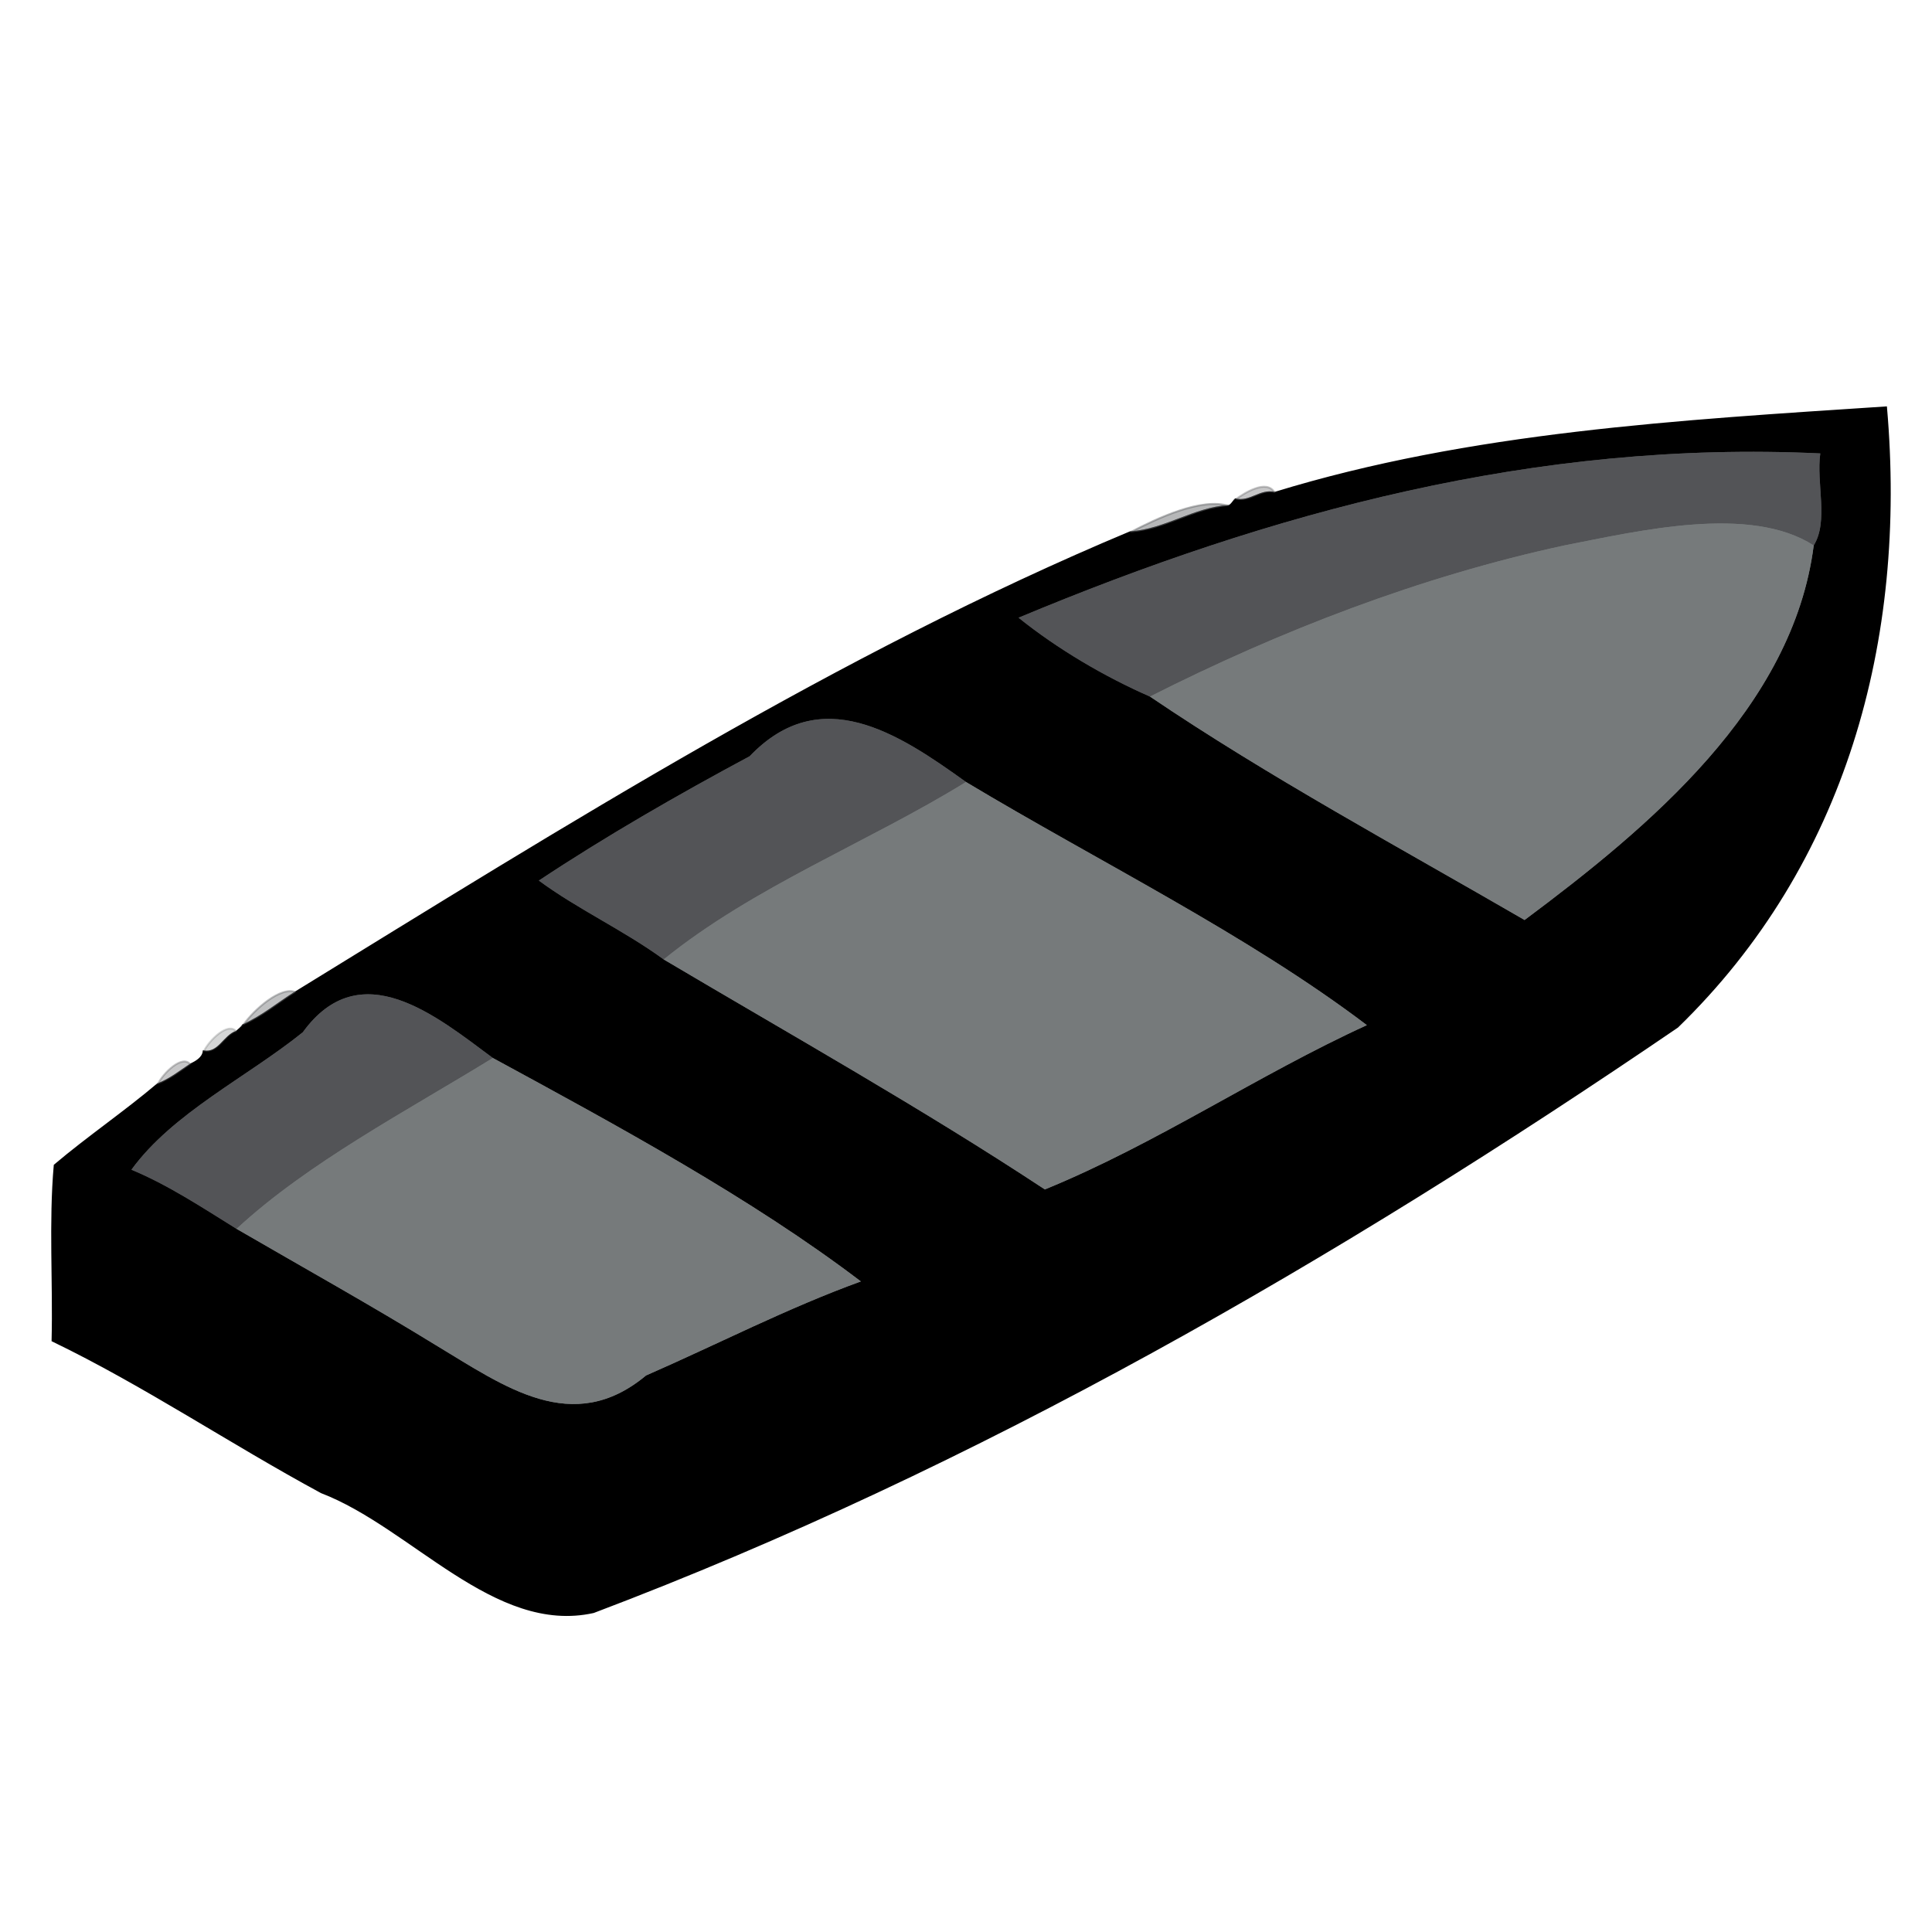
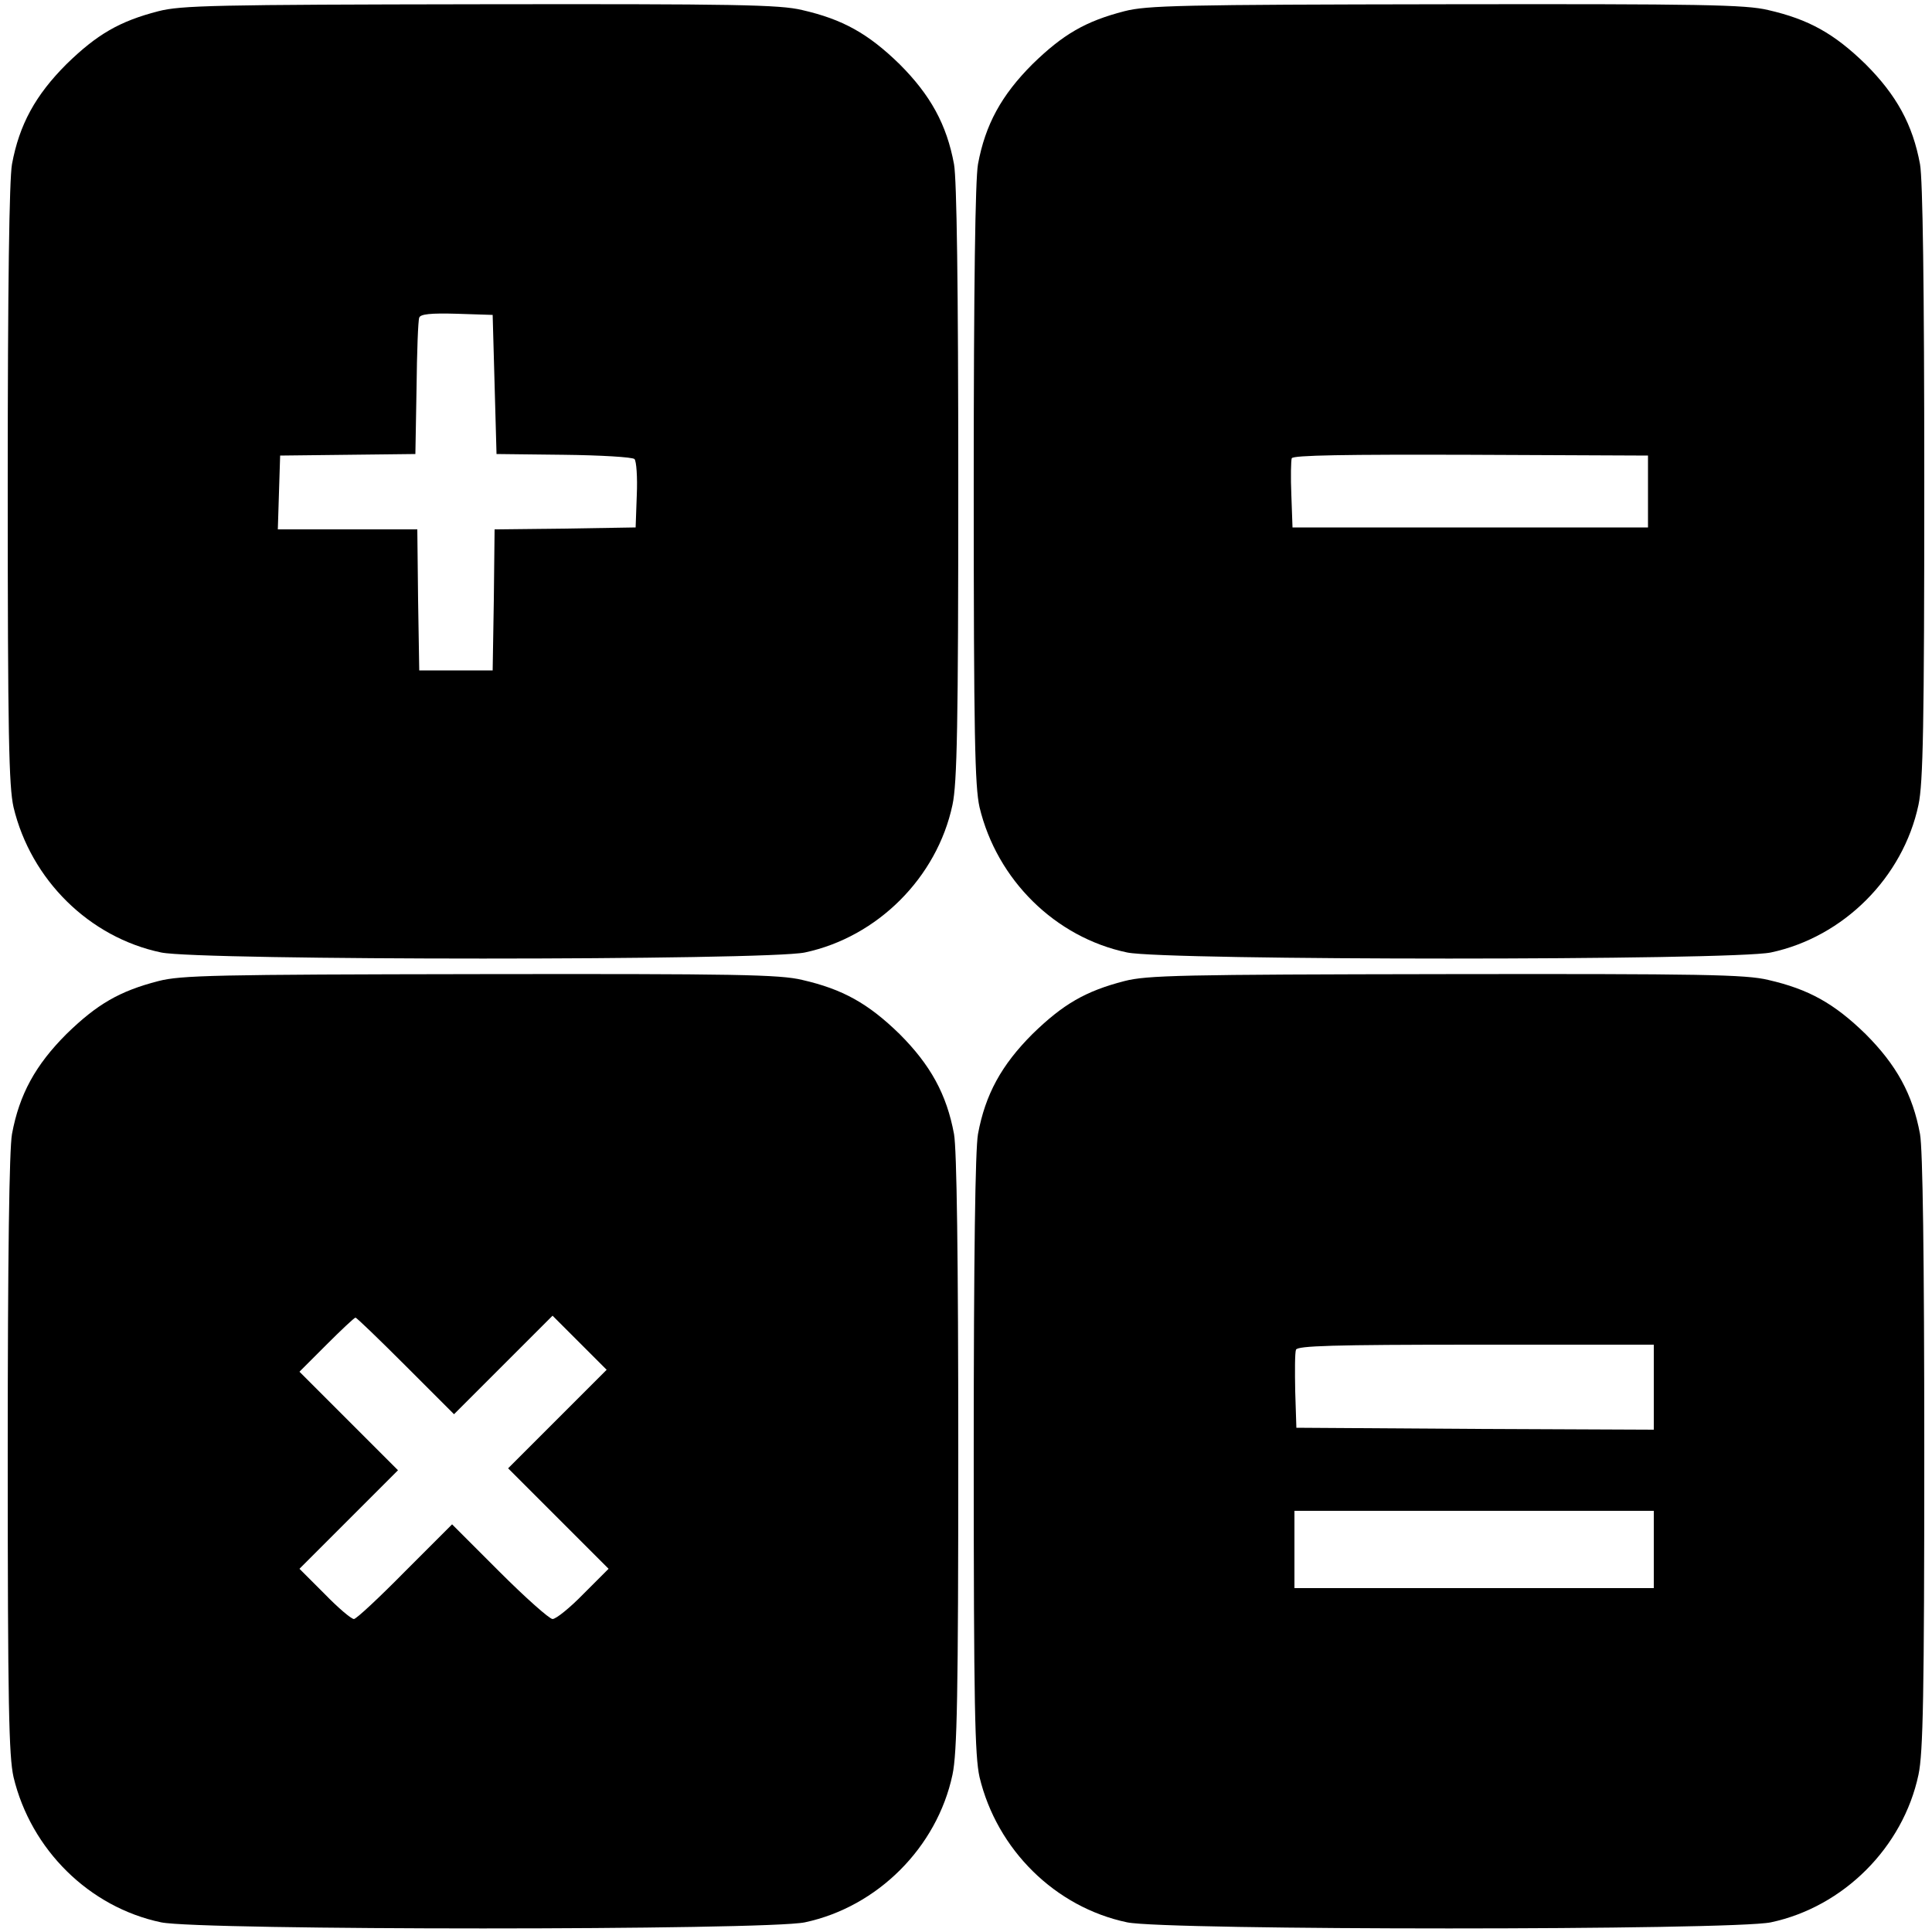
- <svg xmlns="http://www.w3.org/2000/svg" viewBox="0 0 294 294" width="294" height="294">
-   <g fill="None" fill-opacity="0.0" stroke="#000000" stroke-opacity="0.00" stroke-width="0.3">
-     <path d=" M 0.00 294.00  L 294.00 294.00 L 294.00 0.00 L 0.00 0.00 L 0.00 294.00 M 24.00 165.00  C 24.77 163.37 27.74 160.37 29.00 162.00 C 29.83 161.59 30.87 161.03 31.00 160.00 C 31.77 158.37 34.74 155.37 36.00 157.00 C 36.28 156.77 36.81 156.32 37.00 156.00 C 38.63 153.64 42.80 149.98 45.00 151.00 C 86.15 125.70 127.75 99.52 172.00 81.00 C 176.07 78.89 182.81 75.67 187.00 77.00 C 187.35 76.93 187.75 76.25 188.00 76.00 C 189.26 75.12 192.75 72.78 194.00 75.00 C 223.74 65.87 255.47 64.08 287.00 62.00 C 290.09 97.45 280.75 131.49 255.25 156.25 C 203.58 191.50 148.72 223.21 90.31 245.31 C 75.31 248.65 62.69 232.36 48.92 227.08 C 35.13 219.63 22.00 210.76 8.00 204.00 C 8.22 195.14 7.56 186.07 8.33 177.33 C 13.35 173.08 19.10 169.16 24.00 165.00 Z" />
-   </g>
-   <g fill="None" fill-opacity="0.0" stroke="#000000" stroke-opacity="1.00" stroke-width="0.3">
-     <path d=" M 194.00 75.00  C 191.77 74.48 190.27 76.54 188.00 76.00 C 187.75 76.25 187.35 76.93 187.00 77.00 C 181.73 77.32 177.30 80.67 172.00 81.00 C 127.75 99.52 86.15 125.70 45.00 151.00 C 42.29 152.69 39.92 154.72 37.00 156.00 C 36.81 156.32 36.28 156.77 36.00 157.00 C 34.07 157.66 33.33 160.39 31.00 160.00 C 30.87 161.03 29.83 161.59 29.00 162.00 C 27.33 163.11 25.87 164.30 24.00 165.00 C 19.10 169.16 13.35 173.08 8.33 177.33 C 7.56 186.07 8.22 195.14 8.00 204.00 C 22.00 210.76 35.13 219.63 48.92 227.08 C 62.69 232.36 75.31 248.65 90.31 245.31 C 148.72 223.21 203.58 191.50 255.25 156.25 C 280.75 131.49 290.09 97.45 287.00 62.00 C 255.47 64.08 223.74 65.87 194.00 75.00 M 276.00 83.00  C 272.85 107.68 250.89 125.91 232.00 140.00 C 212.88 128.91 193.10 118.25 175.00 106.00 C 168.04 102.96 160.85 98.71 155.00 94.00 C 193.32 77.99 233.65 66.94 277.00 69.00 C 276.36 73.50 278.30 79.33 276.00 83.00 M 147.00 119.00  C 167.26 131.16 189.80 142.21 208.00 156.00 C 191.43 163.57 175.98 174.07 159.00 181.00 C 140.27 168.65 120.41 157.50 101.00 146.00 C 94.91 141.56 87.87 138.34 82.00 134.00 C 92.20 127.23 103.19 120.92 114.08 115.08 C 124.87 103.80 136.64 111.55 147.00 119.00 M 75.00 161.00  C 93.87 171.25 114.41 182.38 131.00 195.00 C 119.86 199.04 109.22 204.54 98.31 209.31 C 87.12 218.64 76.77 210.98 66.31 204.69 C 56.34 198.56 46.13 192.88 36.00 187.00 C 30.78 183.76 25.57 180.31 20.00 178.00 C 26.30 169.34 37.58 163.93 46.08 157.08 C 54.84 145.01 66.40 154.62 75.00 161.00 Z" />
-   </g>
-   <g fill="None" fill-opacity="0.0" stroke="#535457" stroke-opacity="1.00" stroke-width="0.3">
-     <path d=" M 175.00 106.00  C 194.78 95.99 216.13 87.74 238.01 83.01 C 249.55 80.75 266.31 76.77 276.00 83.00 C 278.30 79.33 276.36 73.50 277.00 69.00 C 233.65 66.94 193.32 77.99 155.00 94.00 C 160.85 98.71 168.04 102.96 175.00 106.00 Z" />
-   </g>
-   <g fill="None" fill-opacity="0.0" stroke="#535457" stroke-opacity="0.33" stroke-width="0.3">
-     <path d=" M 188.00 76.00  C 190.27 76.54 191.77 74.48 194.00 75.00 C 192.75 72.78 189.26 75.12 188.00 76.00 Z" />
-   </g>
-   <g fill="None" fill-opacity="0.0" stroke="#535457" stroke-opacity="0.42" stroke-width="0.3">
-     <path d=" M 172.00 81.00  C 177.30 80.67 181.73 77.32 187.00 77.00 C 182.81 75.67 176.07 78.89 172.00 81.00 Z" />
-   </g>
-   <g fill="None" fill-opacity="0.0" stroke="#767A7B" stroke-opacity="1.00" stroke-width="0.3">
-     <path d=" M 175.00 106.00  C 193.10 118.25 212.88 128.91 232.00 140.00 C 250.89 125.91 272.85 107.68 276.00 83.00 C 266.31 76.77 249.55 80.75 238.01 83.01 C 216.13 87.74 194.78 95.99 175.00 106.00 Z" />
-   </g>
-   <g fill="None" fill-opacity="0.0" stroke="#535457" stroke-opacity="1.00" stroke-width="0.3">
-     <path d=" M 101.00 146.00  C 114.71 134.90 132.12 128.18 147.00 119.00 C 136.64 111.55 124.87 103.80 114.08 115.08 C 103.19 120.92 92.20 127.23 82.00 134.00 C 87.87 138.34 94.91 141.56 101.00 146.00 Z" />
-   </g>
-   <g fill="None" fill-opacity="0.0" stroke="#767A7B" stroke-opacity="1.00" stroke-width="0.3">
-     <path d=" M 101.00 146.00  C 120.41 157.50 140.27 168.65 159.00 181.00 C 175.98 174.07 191.43 163.57 208.00 156.00 C 189.80 142.21 167.26 131.16 147.00 119.00 C 132.12 128.18 114.71 134.90 101.00 146.00 Z" />
-   </g>
-   <g fill="None" fill-opacity="0.0" stroke="#535457" stroke-opacity="0.37" stroke-width="0.3">
-     <path d=" M 37.00 156.00  C 39.92 154.72 42.29 152.69 45.00 151.00 C 42.80 149.98 38.63 153.64 37.00 156.00 Z" />
-   </g>
-   <g fill="None" fill-opacity="0.0" stroke="#535457" stroke-opacity="1.00" stroke-width="0.3">
-     <path d=" M 36.00 187.00  C 46.86 176.93 62.01 169.00 75.00 161.00 C 66.40 154.62 54.84 145.01 46.08 157.08 C 37.58 163.93 26.30 169.34 20.00 178.00 C 25.57 180.31 30.78 183.76 36.00 187.00 Z" />
-   </g>
-   <g fill="None" fill-opacity="0.0" stroke="#535457" stroke-opacity="0.24" stroke-width="0.3">
-     <path d=" M 31.00 160.00  C 33.33 160.39 34.07 157.66 36.00 157.00 C 34.74 155.37 31.77 158.37 31.00 160.00 Z" />
-   </g>
-   <g fill="None" fill-opacity="0.0" stroke="#535457" stroke-opacity="0.33" stroke-width="0.3">
-     <path d=" M 24.00 165.00  C 25.87 164.30 27.33 163.11 29.00 162.00 C 27.74 160.37 24.77 163.37 24.00 165.00 Z" />
-   </g>
-   <g fill="None" fill-opacity="0.0" stroke="#767A7B" stroke-opacity="1.00" stroke-width="0.3">
-     <path d=" M 36.00 187.00  C 46.13 192.88 56.34 198.56 66.31 204.69 C 76.77 210.98 87.12 218.64 98.31 209.31 C 109.22 204.54 119.86 199.04 131.00 195.00 C 114.41 182.38 93.87 171.25 75.00 161.00 C 62.01 169.00 46.86 176.93 36.00 187.00 Z" />
-   </g>
-   <g fill="#000000" fill-opacity="0.00" stroke="None">
-     <path d=" M 0.00 294.00  L 294.00 294.00 L 294.00 0.00 L 0.00 0.00 L 0.00 294.00 M 24.00 165.00  C 24.77 163.37 27.74 160.37 29.00 162.00 C 29.83 161.59 30.87 161.03 31.00 160.00 C 31.77 158.37 34.74 155.37 36.00 157.00 C 36.28 156.77 36.81 156.32 37.00 156.00 C 38.63 153.64 42.80 149.98 45.00 151.00 C 86.15 125.70 127.75 99.52 172.00 81.00 C 176.07 78.89 182.81 75.67 187.00 77.00 C 187.35 76.93 187.75 76.25 188.00 76.00 C 189.26 75.12 192.75 72.78 194.00 75.00 C 223.74 65.87 255.47 64.08 287.00 62.00 C 290.09 97.45 280.75 131.49 255.25 156.25 C 203.58 191.50 148.72 223.21 90.31 245.31 C 75.31 248.65 62.69 232.36 48.92 227.08 C 35.13 219.63 22.00 210.76 8.00 204.00 C 8.22 195.14 7.56 186.07 8.33 177.33 C 13.35 173.08 19.10 169.16 24.00 165.00 Z" />
-   </g>
-   <g fill="#000000" fill-opacity="1.00" stroke="None">
-     <path d=" M 194.00 75.00  C 191.77 74.48 190.27 76.54 188.00 76.00 C 187.75 76.25 187.35 76.93 187.00 77.00 C 181.73 77.32 177.30 80.67 172.00 81.00 C 127.75 99.52 86.15 125.70 45.00 151.00 C 42.29 152.69 39.92 154.72 37.00 156.00 C 36.81 156.32 36.28 156.77 36.00 157.00 C 34.07 157.66 33.33 160.39 31.00 160.00 C 30.87 161.03 29.83 161.59 29.00 162.00 C 27.33 163.11 25.87 164.30 24.00 165.00 C 19.10 169.16 13.35 173.08 8.33 177.33 C 7.56 186.07 8.22 195.14 8.00 204.00 C 22.00 210.76 35.13 219.63 48.92 227.08 C 62.69 232.36 75.31 248.65 90.31 245.31 C 148.72 223.21 203.58 191.50 255.25 156.25 C 280.75 131.49 290.09 97.45 287.00 62.00 C 255.47 64.08 223.74 65.87 194.00 75.00 M 276.00 83.00  C 272.85 107.68 250.89 125.91 232.00 140.00 C 212.88 128.91 193.10 118.25 175.00 106.00 C 168.04 102.96 160.85 98.71 155.00 94.00 C 193.32 77.99 233.65 66.94 277.00 69.00 C 276.36 73.50 278.30 79.33 276.00 83.00 M 147.00 119.00  C 167.26 131.16 189.80 142.21 208.00 156.00 C 191.43 163.57 175.98 174.07 159.00 181.00 C 140.27 168.65 120.41 157.50 101.00 146.00 C 94.91 141.56 87.87 138.34 82.00 134.00 C 92.20 127.23 103.19 120.92 114.08 115.08 C 124.87 103.80 136.64 111.55 147.00 119.00 M 75.00 161.00  C 93.87 171.25 114.41 182.38 131.00 195.00 C 119.86 199.04 109.22 204.54 98.31 209.31 C 87.12 218.64 76.77 210.98 66.31 204.69 C 56.34 198.56 46.13 192.88 36.00 187.00 C 30.78 183.76 25.57 180.31 20.00 178.00 C 26.30 169.34 37.58 163.93 46.08 157.08 C 54.84 145.01 66.40 154.62 75.00 161.00 Z" />
-   </g>
-   <g fill="#535457" fill-opacity="1.00" stroke="None">
-     <path d=" M 175.00 106.00  C 194.78 95.99 216.13 87.74 238.01 83.01 C 249.55 80.75 266.31 76.77 276.00 83.00 C 278.30 79.33 276.36 73.50 277.00 69.00 C 233.65 66.94 193.32 77.99 155.00 94.00 C 160.85 98.71 168.04 102.96 175.00 106.00 Z" />
-   </g>
-   <g fill="#535457" fill-opacity="0.33" stroke="None">
-     <path d=" M 188.00 76.00  C 190.27 76.54 191.77 74.48 194.00 75.00 C 192.75 72.78 189.26 75.12 188.00 76.00 Z" />
-   </g>
-   <g fill="#535457" fill-opacity="0.42" stroke="None">
-     <path d=" M 172.00 81.00  C 177.30 80.67 181.73 77.32 187.00 77.00 C 182.81 75.67 176.07 78.89 172.00 81.00 Z" />
-   </g>
-   <g fill="#767A7B" fill-opacity="1.00" stroke="None">
-     <path d=" M 175.00 106.00  C 193.10 118.25 212.88 128.91 232.00 140.00 C 250.89 125.91 272.85 107.68 276.00 83.00 C 266.31 76.77 249.55 80.75 238.01 83.01 C 216.13 87.74 194.78 95.99 175.00 106.00 Z" />
-   </g>
-   <g fill="#535457" fill-opacity="1.00" stroke="None">
-     <path d=" M 101.00 146.00  C 114.71 134.90 132.12 128.18 147.00 119.00 C 136.64 111.55 124.87 103.80 114.08 115.08 C 103.19 120.92 92.20 127.23 82.00 134.00 C 87.87 138.34 94.91 141.56 101.00 146.00 Z" />
-   </g>
-   <g fill="#767A7B" fill-opacity="1.00" stroke="None">
-     <path d=" M 101.00 146.00  C 120.41 157.50 140.27 168.65 159.00 181.00 C 175.98 174.07 191.43 163.57 208.00 156.00 C 189.80 142.21 167.26 131.16 147.00 119.00 C 132.12 128.18 114.71 134.90 101.00 146.00 Z" />
-   </g>
-   <g fill="#535457" fill-opacity="0.37" stroke="None">
-     <path d=" M 37.00 156.00  C 39.92 154.72 42.29 152.69 45.00 151.00 C 42.80 149.98 38.63 153.64 37.00 156.00 Z" />
-   </g>
-   <g fill="#535457" fill-opacity="1.00" stroke="None">
-     <path d=" M 36.00 187.00  C 46.86 176.93 62.01 169.00 75.00 161.00 C 66.40 154.62 54.84 145.01 46.08 157.08 C 37.58 163.93 26.30 169.34 20.00 178.00 C 25.57 180.31 30.78 183.76 36.00 187.00 Z" />
-   </g>
-   <g fill="#535457" fill-opacity="0.24" stroke="None">
-     <path d=" M 31.00 160.00  C 33.33 160.39 34.07 157.66 36.00 157.00 C 34.74 155.37 31.77 158.37 31.00 160.00 Z" />
-   </g>
-   <g fill="#535457" fill-opacity="0.33" stroke="None">
-     <path d=" M 24.00 165.00  C 25.87 164.30 27.33 163.11 29.00 162.00 C 27.74 160.37 24.77 163.37 24.00 165.00 Z" />
-   </g>
-   <g fill="#767A7B" fill-opacity="1.00" stroke="None">
-     <path d=" M 36.00 187.00  C 46.13 192.88 56.34 198.56 66.31 204.69 C 76.77 210.98 87.12 218.64 98.31 209.31 C 109.22 204.54 119.86 199.04 131.00 195.00 C 114.41 182.38 93.87 171.25 75.00 161.00 C 62.01 169.00 46.86 176.93 36.00 187.00 Z" />
+ <svg xmlns="http://www.w3.org/2000/svg" version="1.0" width="500pt" height="500pt" viewBox="0 0 500 500" preserveAspectRatio="xMidYMid meet">
+   <g transform="translate(0,500) scale(0.1,-0.1)" fill="#000000" stroke="none">
+     <path d="M410 4971 c-101 -26 -159 -60 -238 -137 -80 -80 -122 -156 -141 -259 -7 -39 -11 -314 -11 -829 0 -652 3 -781 15 -835 45 -188 196 -337 382 -376 100 -21 1566 -21 1666 0 188 40 342 194 382 382 12 56 15 207 15 834 0 511 -4 785 -11 824 -19 103 -61 179 -141 259 -81 79 -147 116 -252 140 -58 14 -171 16 -834 15 -687 -1 -774 -3 -832 -18z m870 -966 l5 -180 174 -2 c95 -1 178 -6 183 -11 5 -5 8 -47 6 -93 l-3 -84 -182 -3 -183 -2 -2 -183 -3 -182 -95 0 -95 0 -3 183 -2 182 -181 0 -180 0 3 96 3 95 175 2 175 2 3 170 c1 94 4 176 7 183 3 9 29 12 97 10 l93 -3 5 -180z" />
+     <path d="M2910 4971 c-101 -26 -159 -60 -238 -137 -80 -80 -122 -156 -141 -259 -7 -39 -11 -314 -11 -829 0 -652 3 -781 15 -835 45 -188 196 -337 382 -376 100 -21 1566 -21 1666 0 188 40 342 194 382 382 12 56 15 207 15 834 0 511 -4 785 -11 824 -19 103 -61 179 -141 259 -81 79 -147 116 -252 140 -58 14 -171 16 -834 15 -687 -1 -774 -3 -832 -18z m1355 -1243 l0 -93 -460 0 -460 0 -3 84 c-2 46 -1 89 1 95 3 8 141 10 463 9 l459 -2 0 -93z" />
+     <path d="M410 2461 c-101 -26 -159 -60 -238 -137 -80 -80 -122 -156 -141 -259 -7 -39 -11 -314 -11 -829 0 -652 3 -781 15 -835 45 -188 196 -337 382 -376 100 -21 1566 -21 1666 0 188 40 342 194 382 382 12 56 15 207 15 834 0 511 -4 785 -11 824 -19 103 -61 179 -141 259 -81 79 -147 116 -252 140 -58 14 -171 16 -834 15 -687 -1 -774 -3 -832 -18z m640 -996 l125 -125 127 127 128 128 70 -70 70 -70 -127 -127 -128 -128 130 -130 130 -130 -65 -65 c-35 -36 -71 -65 -80 -65 -8 0 -70 55 -138 123 l-122 122 -122 -122 c-67 -68 -126 -123 -132 -123 -7 0 -41 29 -76 65 l-65 65 128 128 127 127 -127 127 -128 128 70 70 c38 38 72 70 75 70 3 0 61 -56 130 -125z" />
+     <path d="M2910 2461 c-101 -26 -159 -60 -238 -137 -80 -80 -122 -156 -141 -259 -7 -39 -11 -314 -11 -829 0 -652 3 -781 15 -835 45 -188 196 -337 382 -376 100 -21 1566 -21 1666 0 188 40 342 194 382 382 12 56 15 207 15 834 0 511 -4 785 -11 824 -19 103 -61 179 -141 259 -81 79 -147 116 -252 140 -58 14 -171 16 -834 15 -687 -1 -774 -3 -832 -18z m1370 -1051 l0 -110 -462 2 -463 3 -3 94 c-1 52 -1 100 2 108 4 10 93 13 466 13 l460 0 0 -110z m0 -420 l0 -100 -465 0 -465 0 0 100 0 100 465 0 465 0 0 -100z" />
  </g>
</svg>
